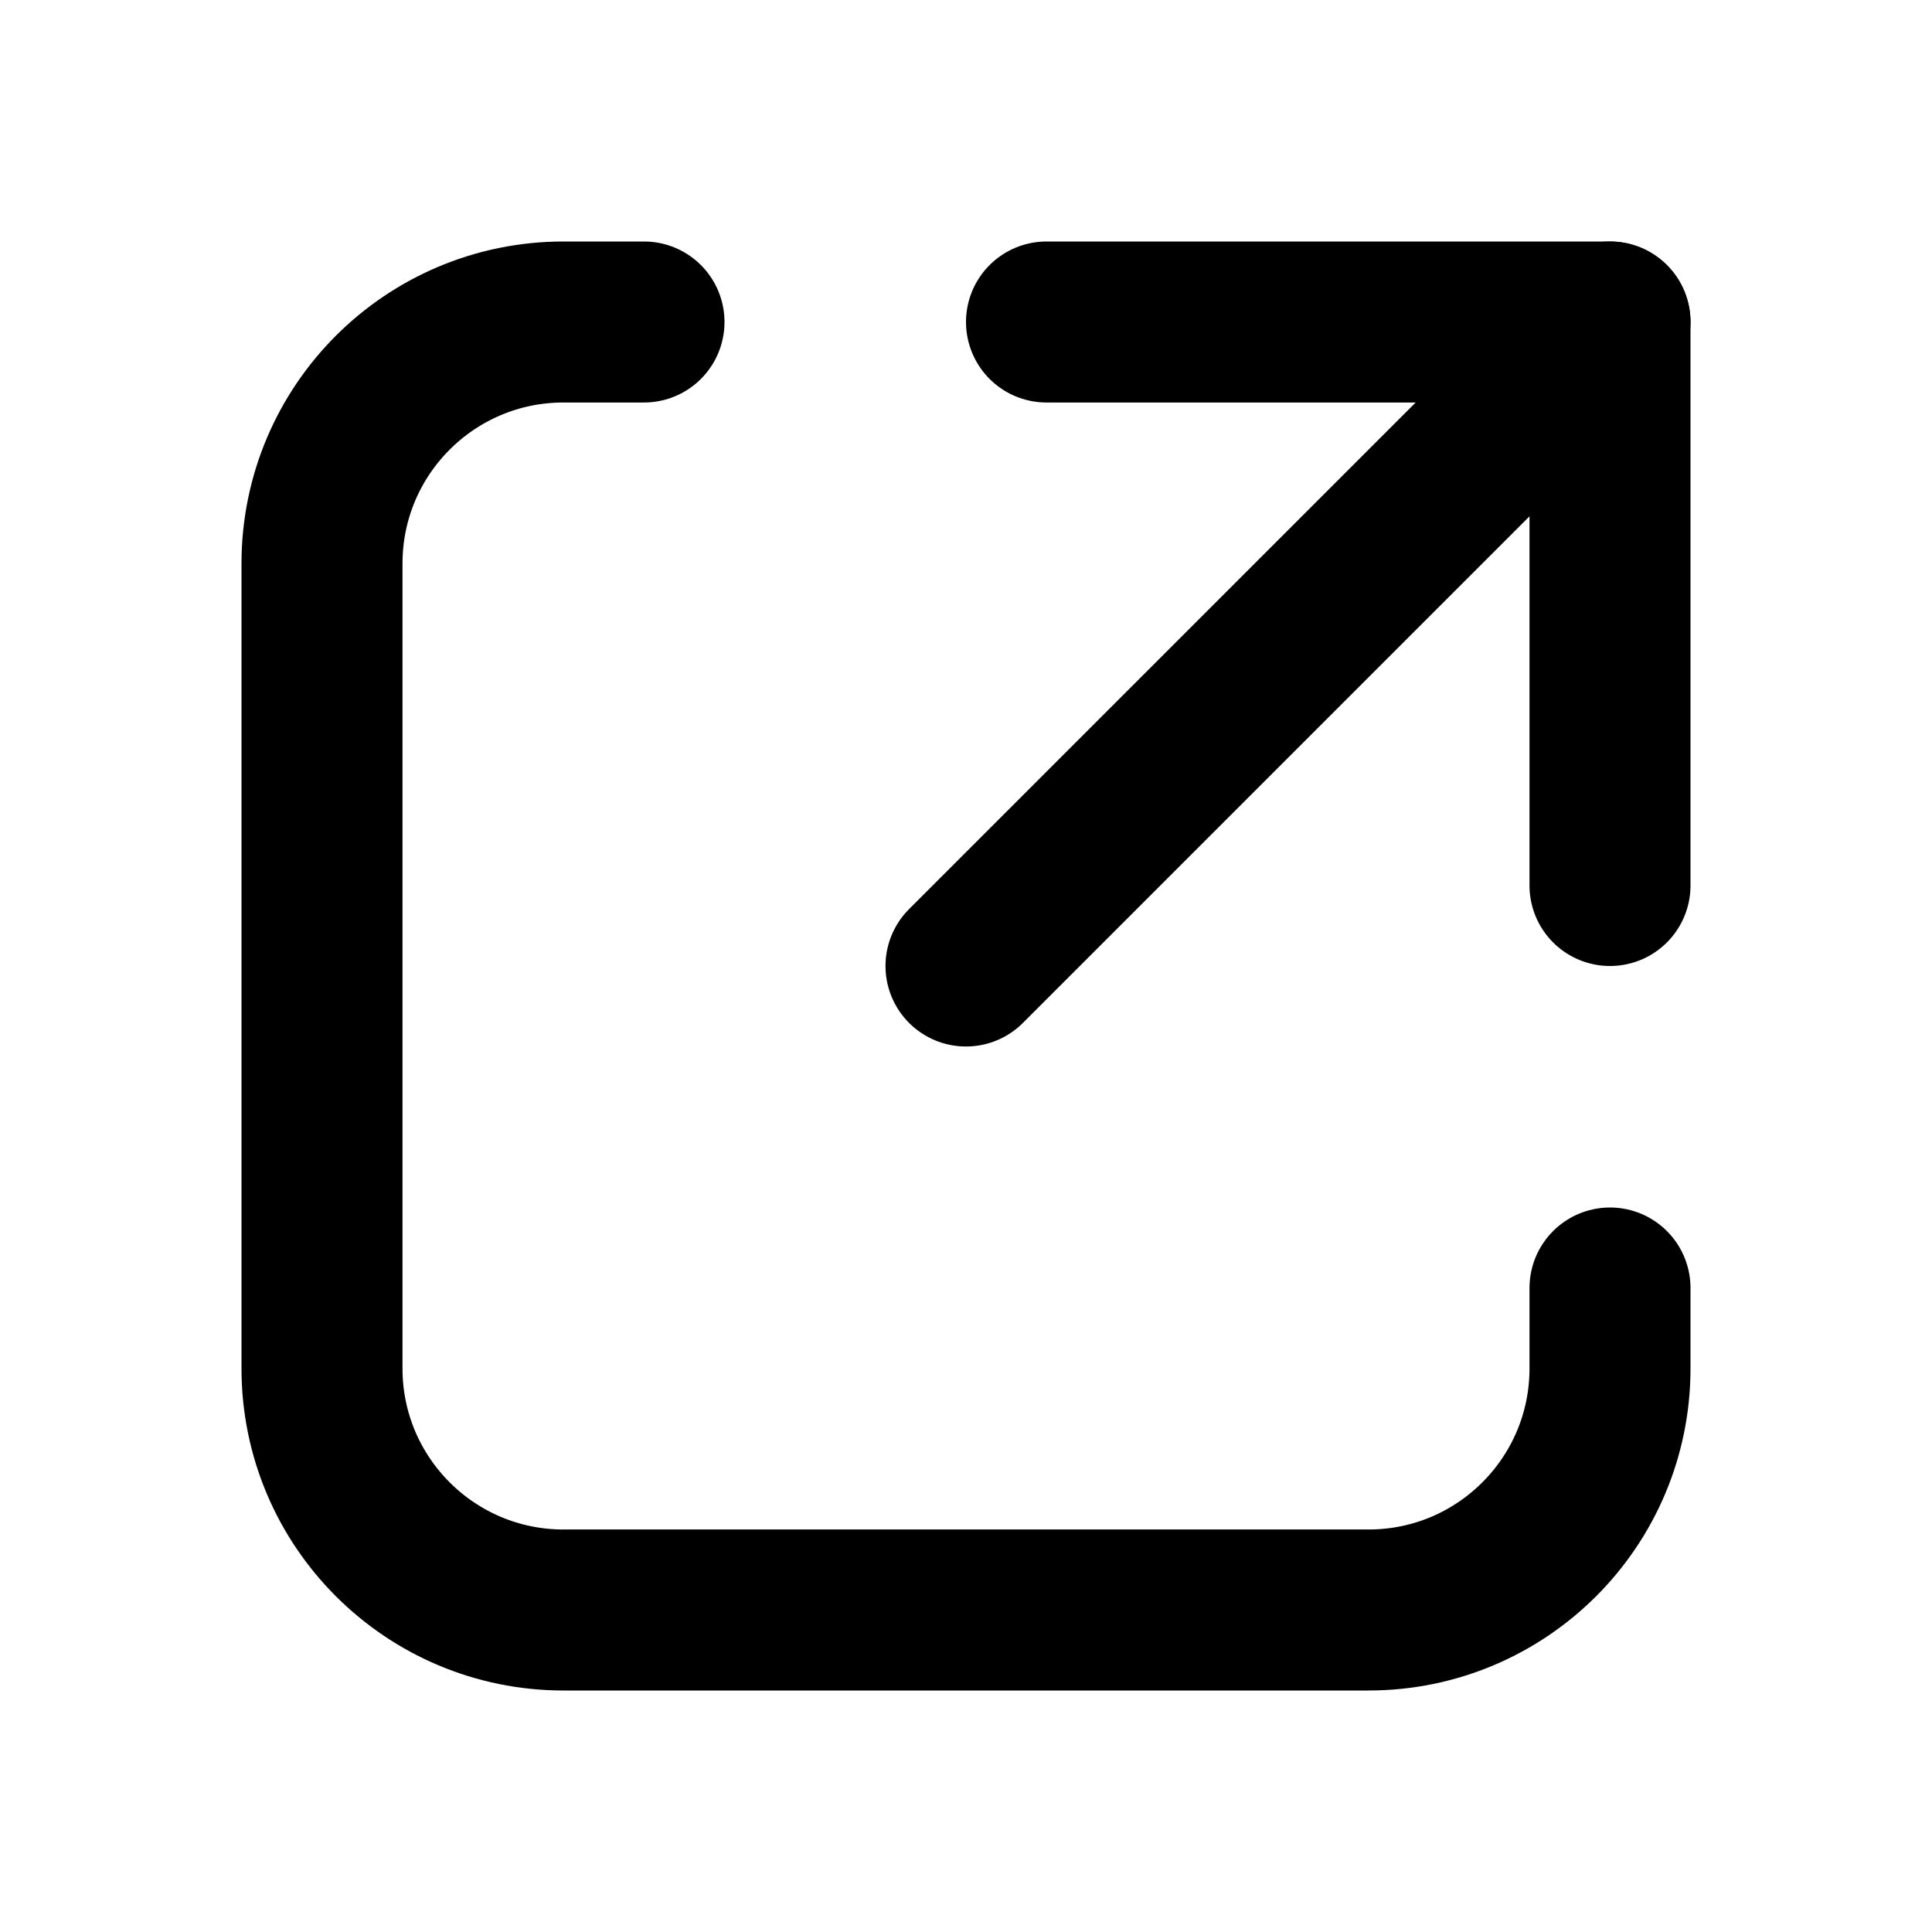
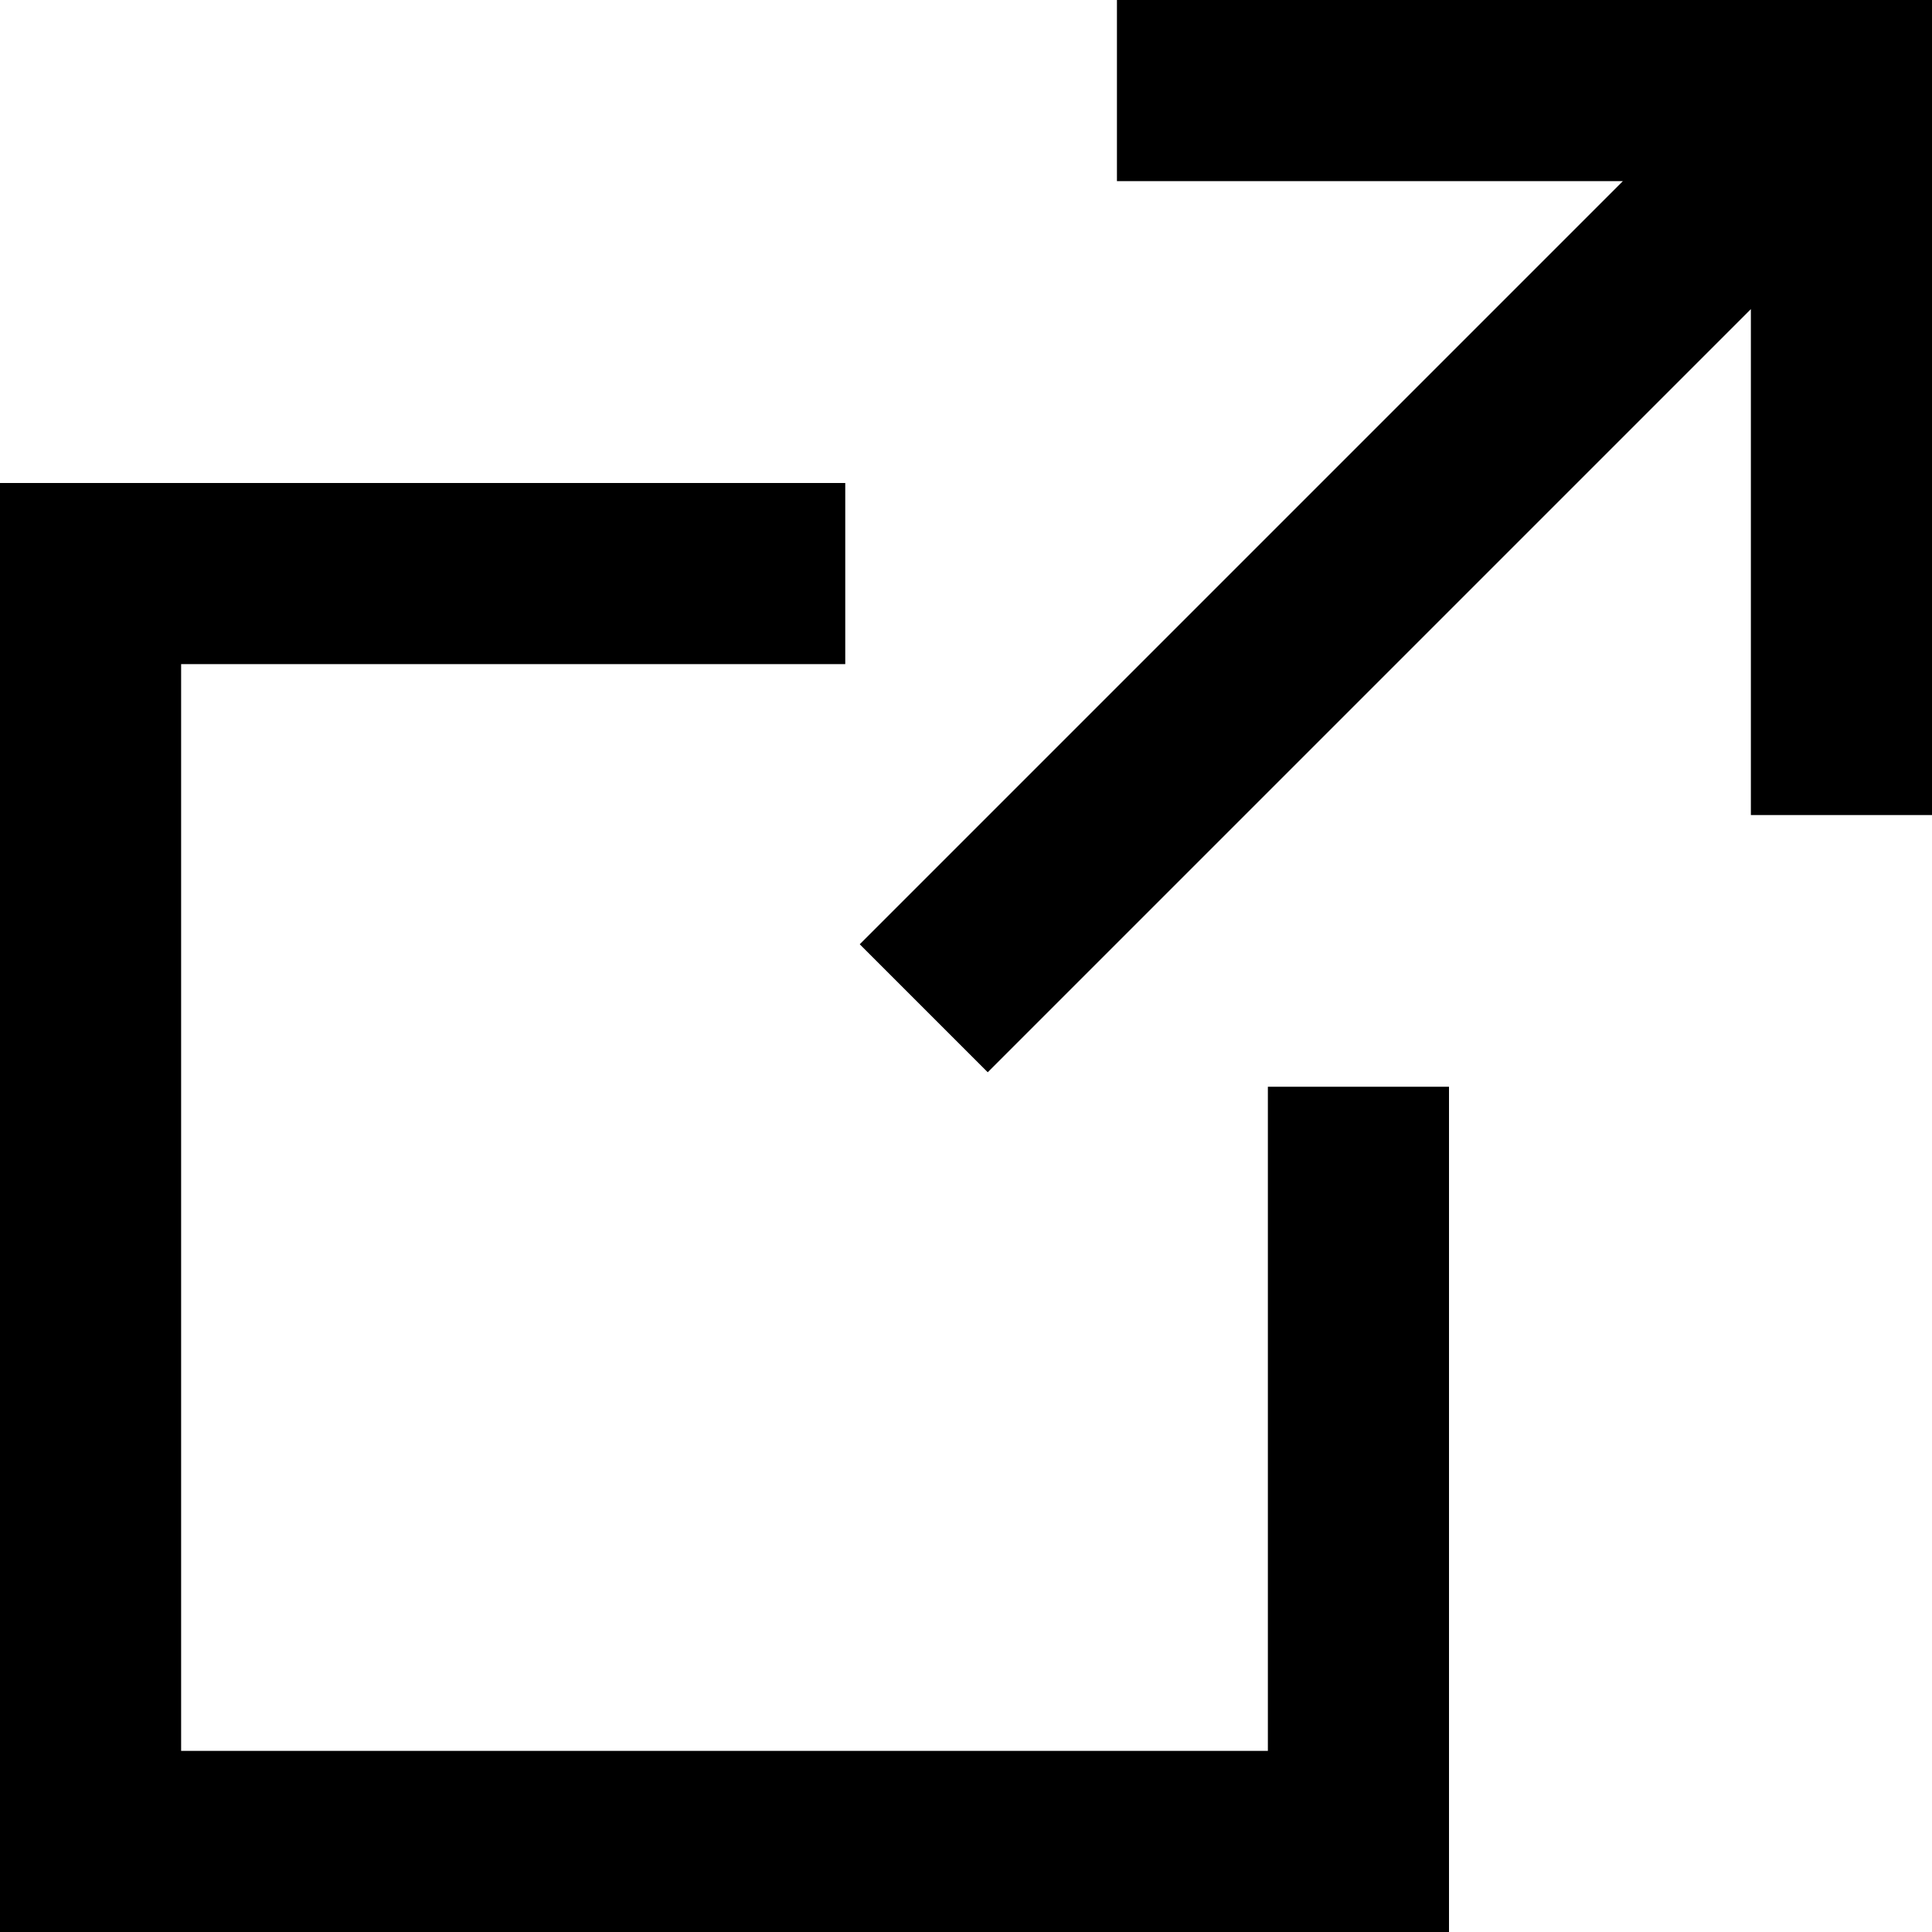
- <svg xmlns="http://www.w3.org/2000/svg" width="24px" height="24px" viewBox="0 0 24 24">
-   <g stroke="none" stroke-width="1" fill="none" fill-rule="evenodd" stroke-linecap="round" stroke-linejoin="round">
-     <g transform="translate(4, 4)" stroke="#000000" stroke-width="2">
-       <polyline points="9 0 16 0 16 7" />
-       <path d="M8,8 L16,0" />
-       <path d="M4,-1.77635684e-15 L3,-1.77635684e-15 C1.343,-1.47199765e-15 -2.02906125e-16,1.343 0,3 L0,13 C2.02906125e-16,14.657 1.343,16 3,16 L13,16 C14.657,16 16,14.657 16,13 L16,12" />
-     </g>
-   </g>
+ <svg xmlns="http://www.w3.org/2000/svg" width="16" height="16">
+   <path d="M9.25 1.5h4.19L7.12 7.82l1.06 1.06 6.32-6.32v4.19H16V0H9.25v1.5Z" fill="currentColor" />
+   <path d="M12 9h-1.5v5.5h-9v-9H7V4H0v12h12V9Z" fill="currentColor" />
</svg>
